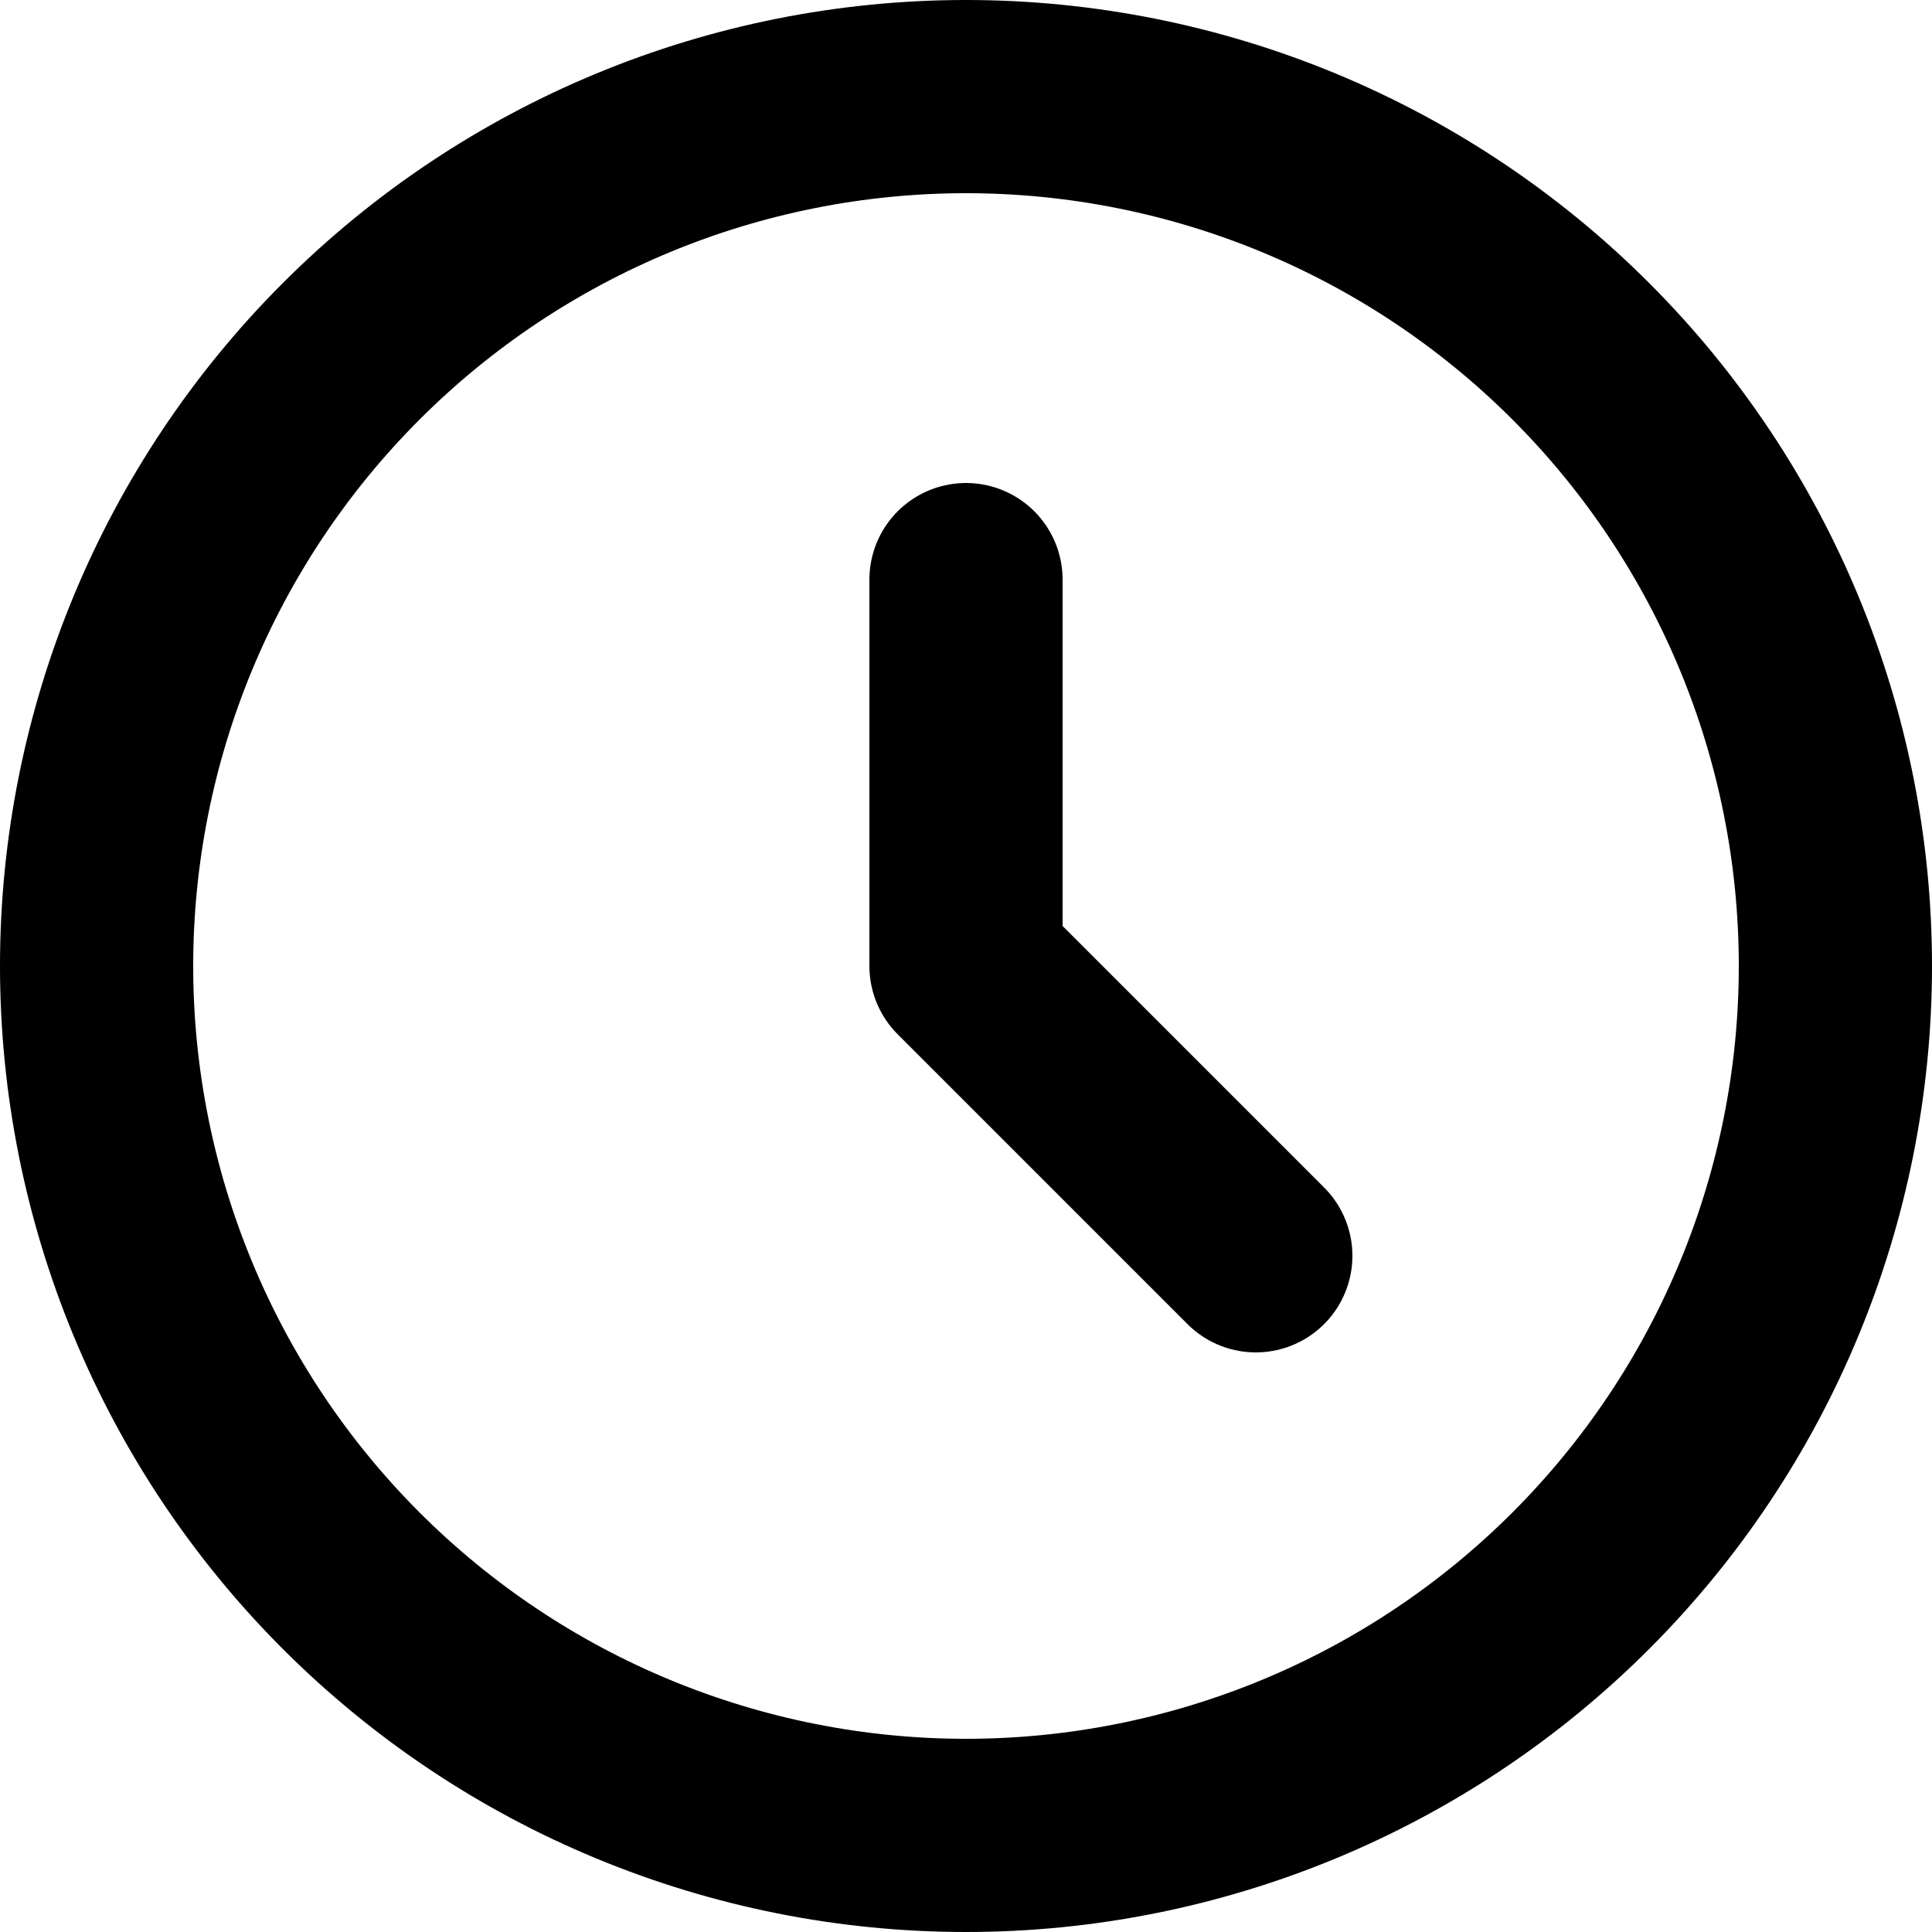
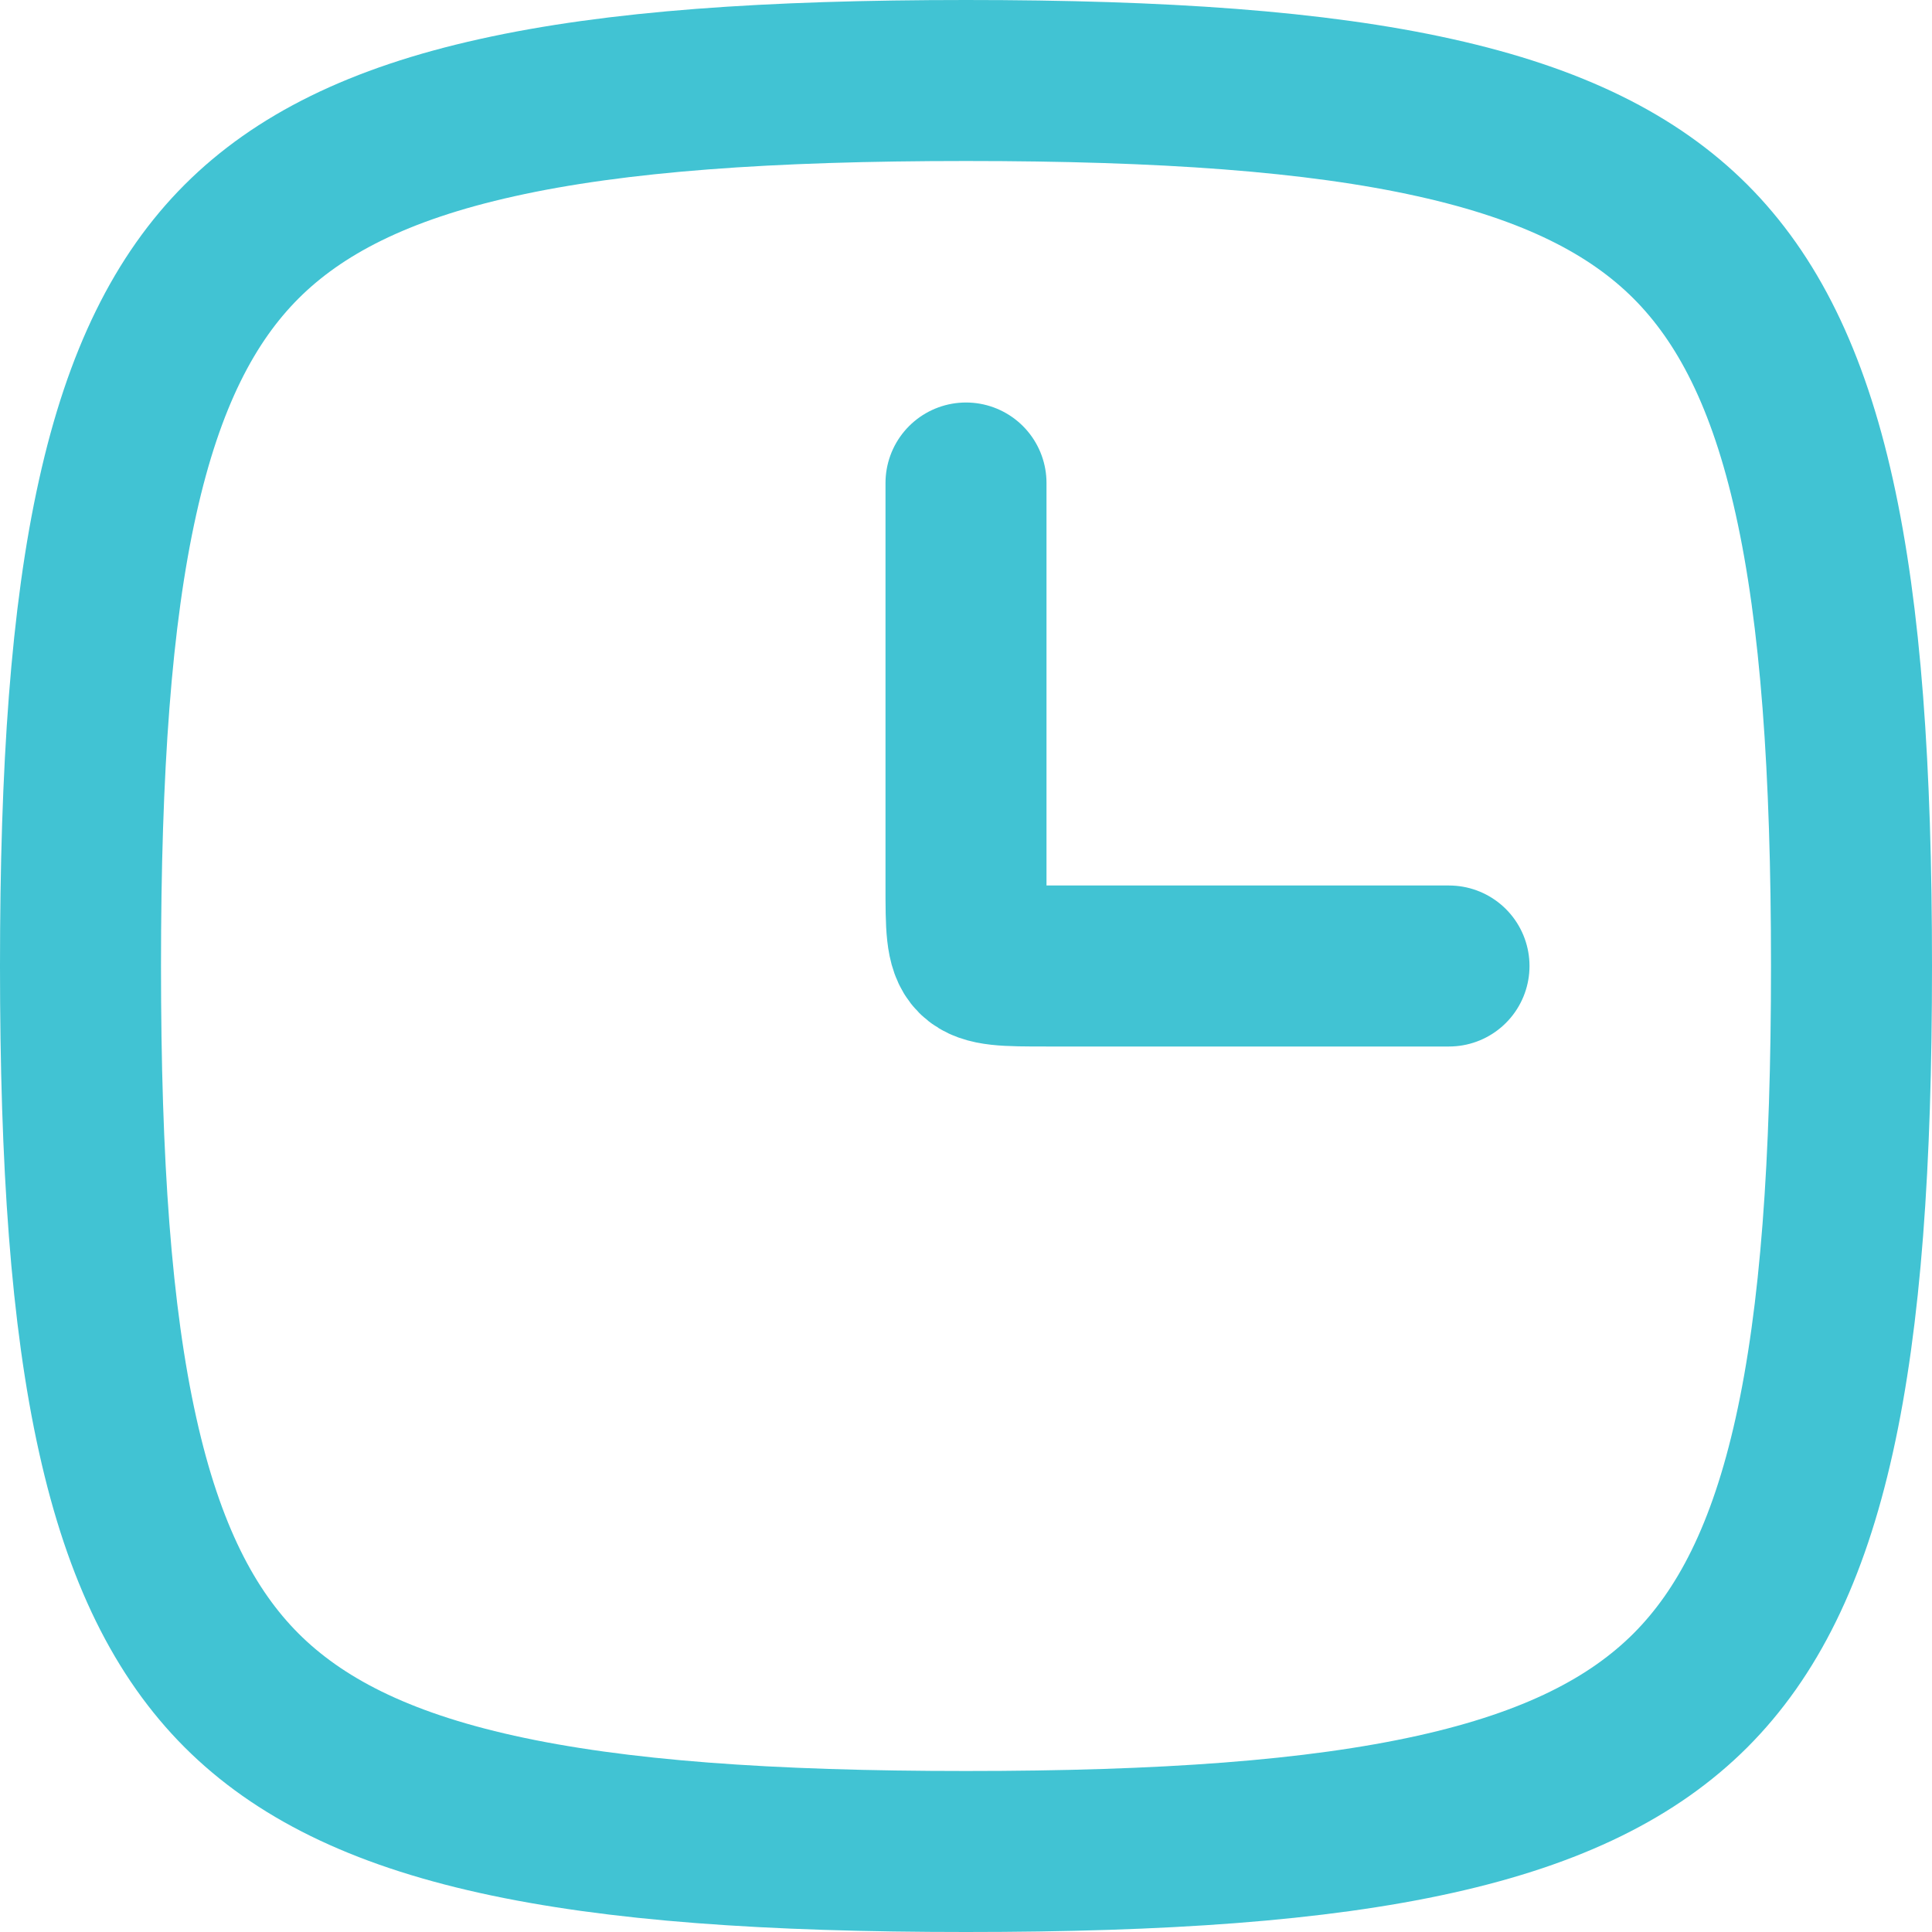
- <svg xmlns="http://www.w3.org/2000/svg" width="20" height="20" viewBox="0 0 20 20" fill="none">
-   <path d="M10 6V10L13 13M19 10C19 11.182 18.767 12.352 18.315 13.444C17.863 14.536 17.2 15.528 16.364 16.364C15.528 17.2 14.536 17.863 13.444 18.315C12.352 18.767 11.182 19 10 19C8.818 19 7.648 18.767 6.556 18.315C5.464 17.863 4.472 17.2 3.636 16.364C2.8 15.528 2.137 14.536 1.685 13.444C1.233 12.352 1 11.182 1 10C1 7.613 1.948 5.324 3.636 3.636C5.324 1.948 7.613 1 10 1C12.387 1 14.676 1.948 16.364 3.636C18.052 5.324 19 7.613 19 10Z" stroke="black" stroke-width="2" stroke-linecap="round" stroke-linejoin="round" />
+ <svg xmlns="http://www.w3.org/2000/svg" width="24" height="24" viewBox="0 0 24 24" fill="none">
+   <path d="M1 12C1 14.448 1.132 16.346 1.462 17.827C1.788 19.296 2.295 20.292 3.001 20.999C3.708 21.705 4.704 22.212 6.173 22.538C7.654 22.867 9.552 23 12 23C14.448 23 16.346 22.867 17.827 22.538C19.296 22.212 20.292 21.705 20.999 20.999C21.705 20.292 22.212 19.296 22.538 17.827C22.867 16.346 23 14.448 23 12C23 9.552 22.867 7.654 22.538 6.173C22.212 4.704 21.705 3.708 20.999 3.001C20.292 2.295 19.296 1.788 17.827 1.462C16.346 1.132 14.448 1 12 1C9.552 1 7.654 1.132 6.173 1.462C4.704 1.788 3.708 2.295 3.001 3.001C2.295 3.708 1.788 4.704 1.462 6.173C1.132 7.654 1 9.552 1 12Z" stroke="#41C3D3" stroke-width="2" stroke-linecap="round" stroke-linejoin="round" />
+   <path d="M12 6C12 6 12 10 12 11C12 12 12 12 13 12C14 12 18 12 18 12" stroke="#41C3D3" stroke-width="2" stroke-linecap="round" stroke-linejoin="round" />
</svg>
